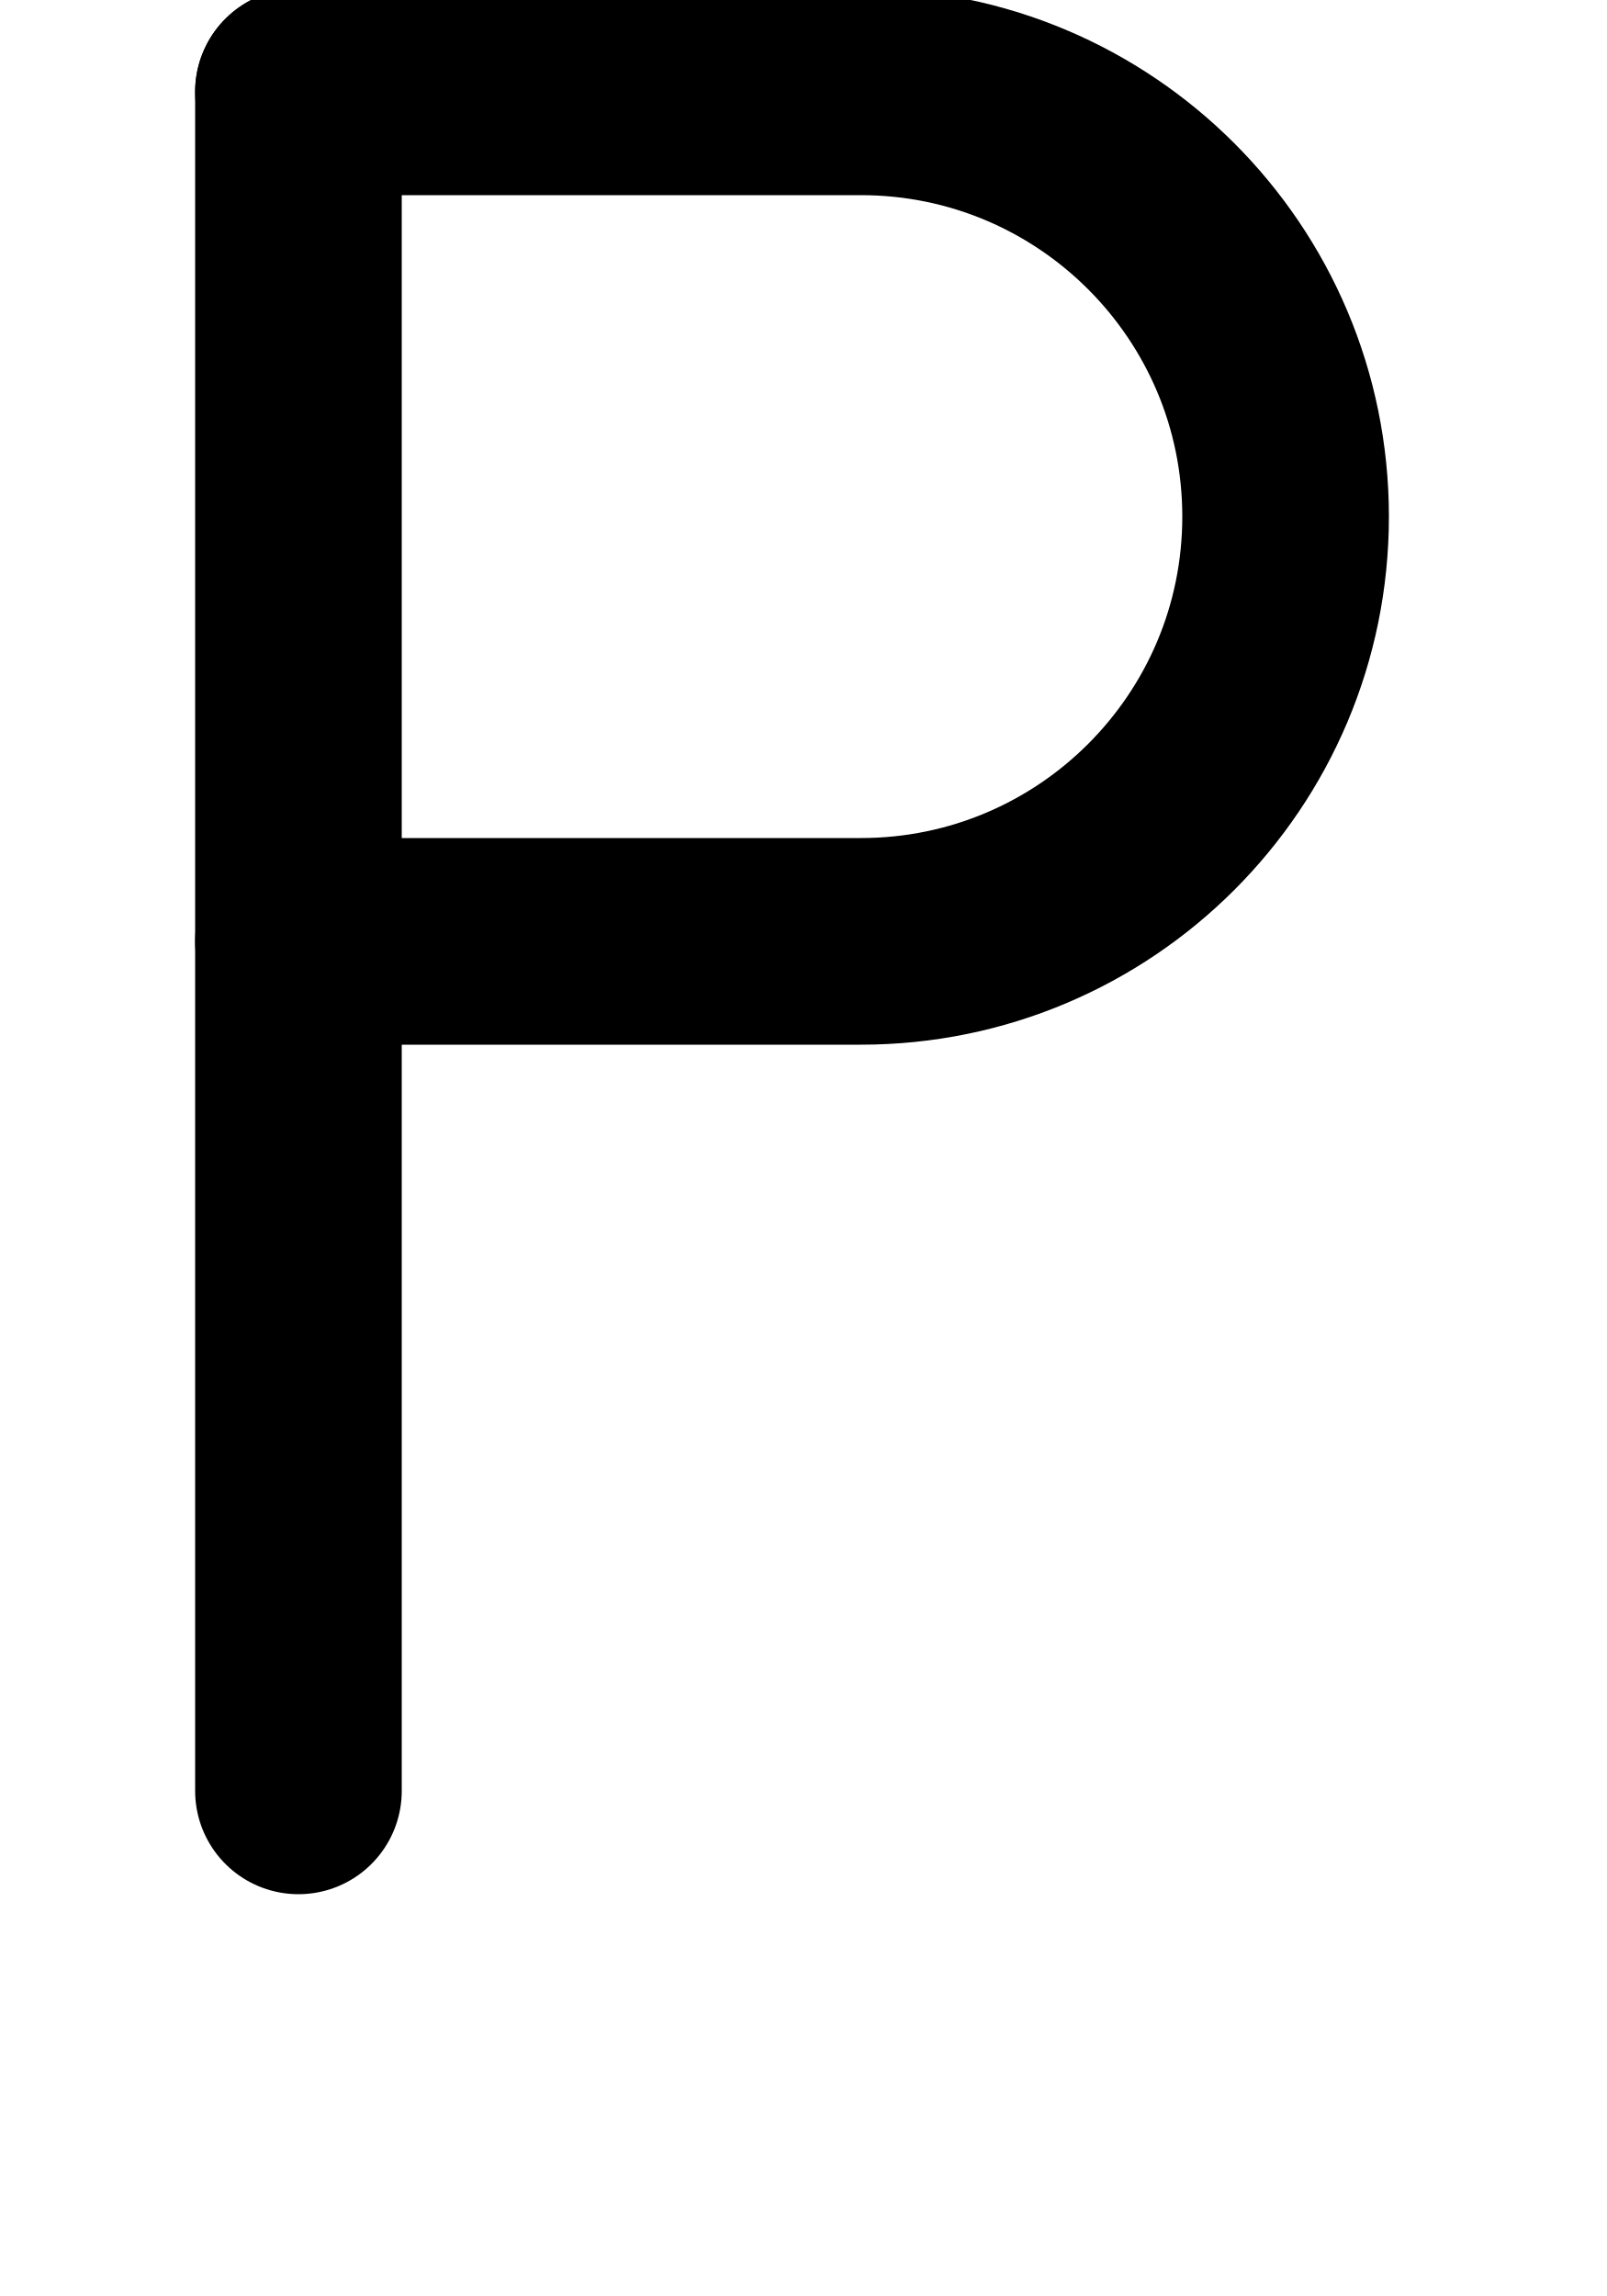
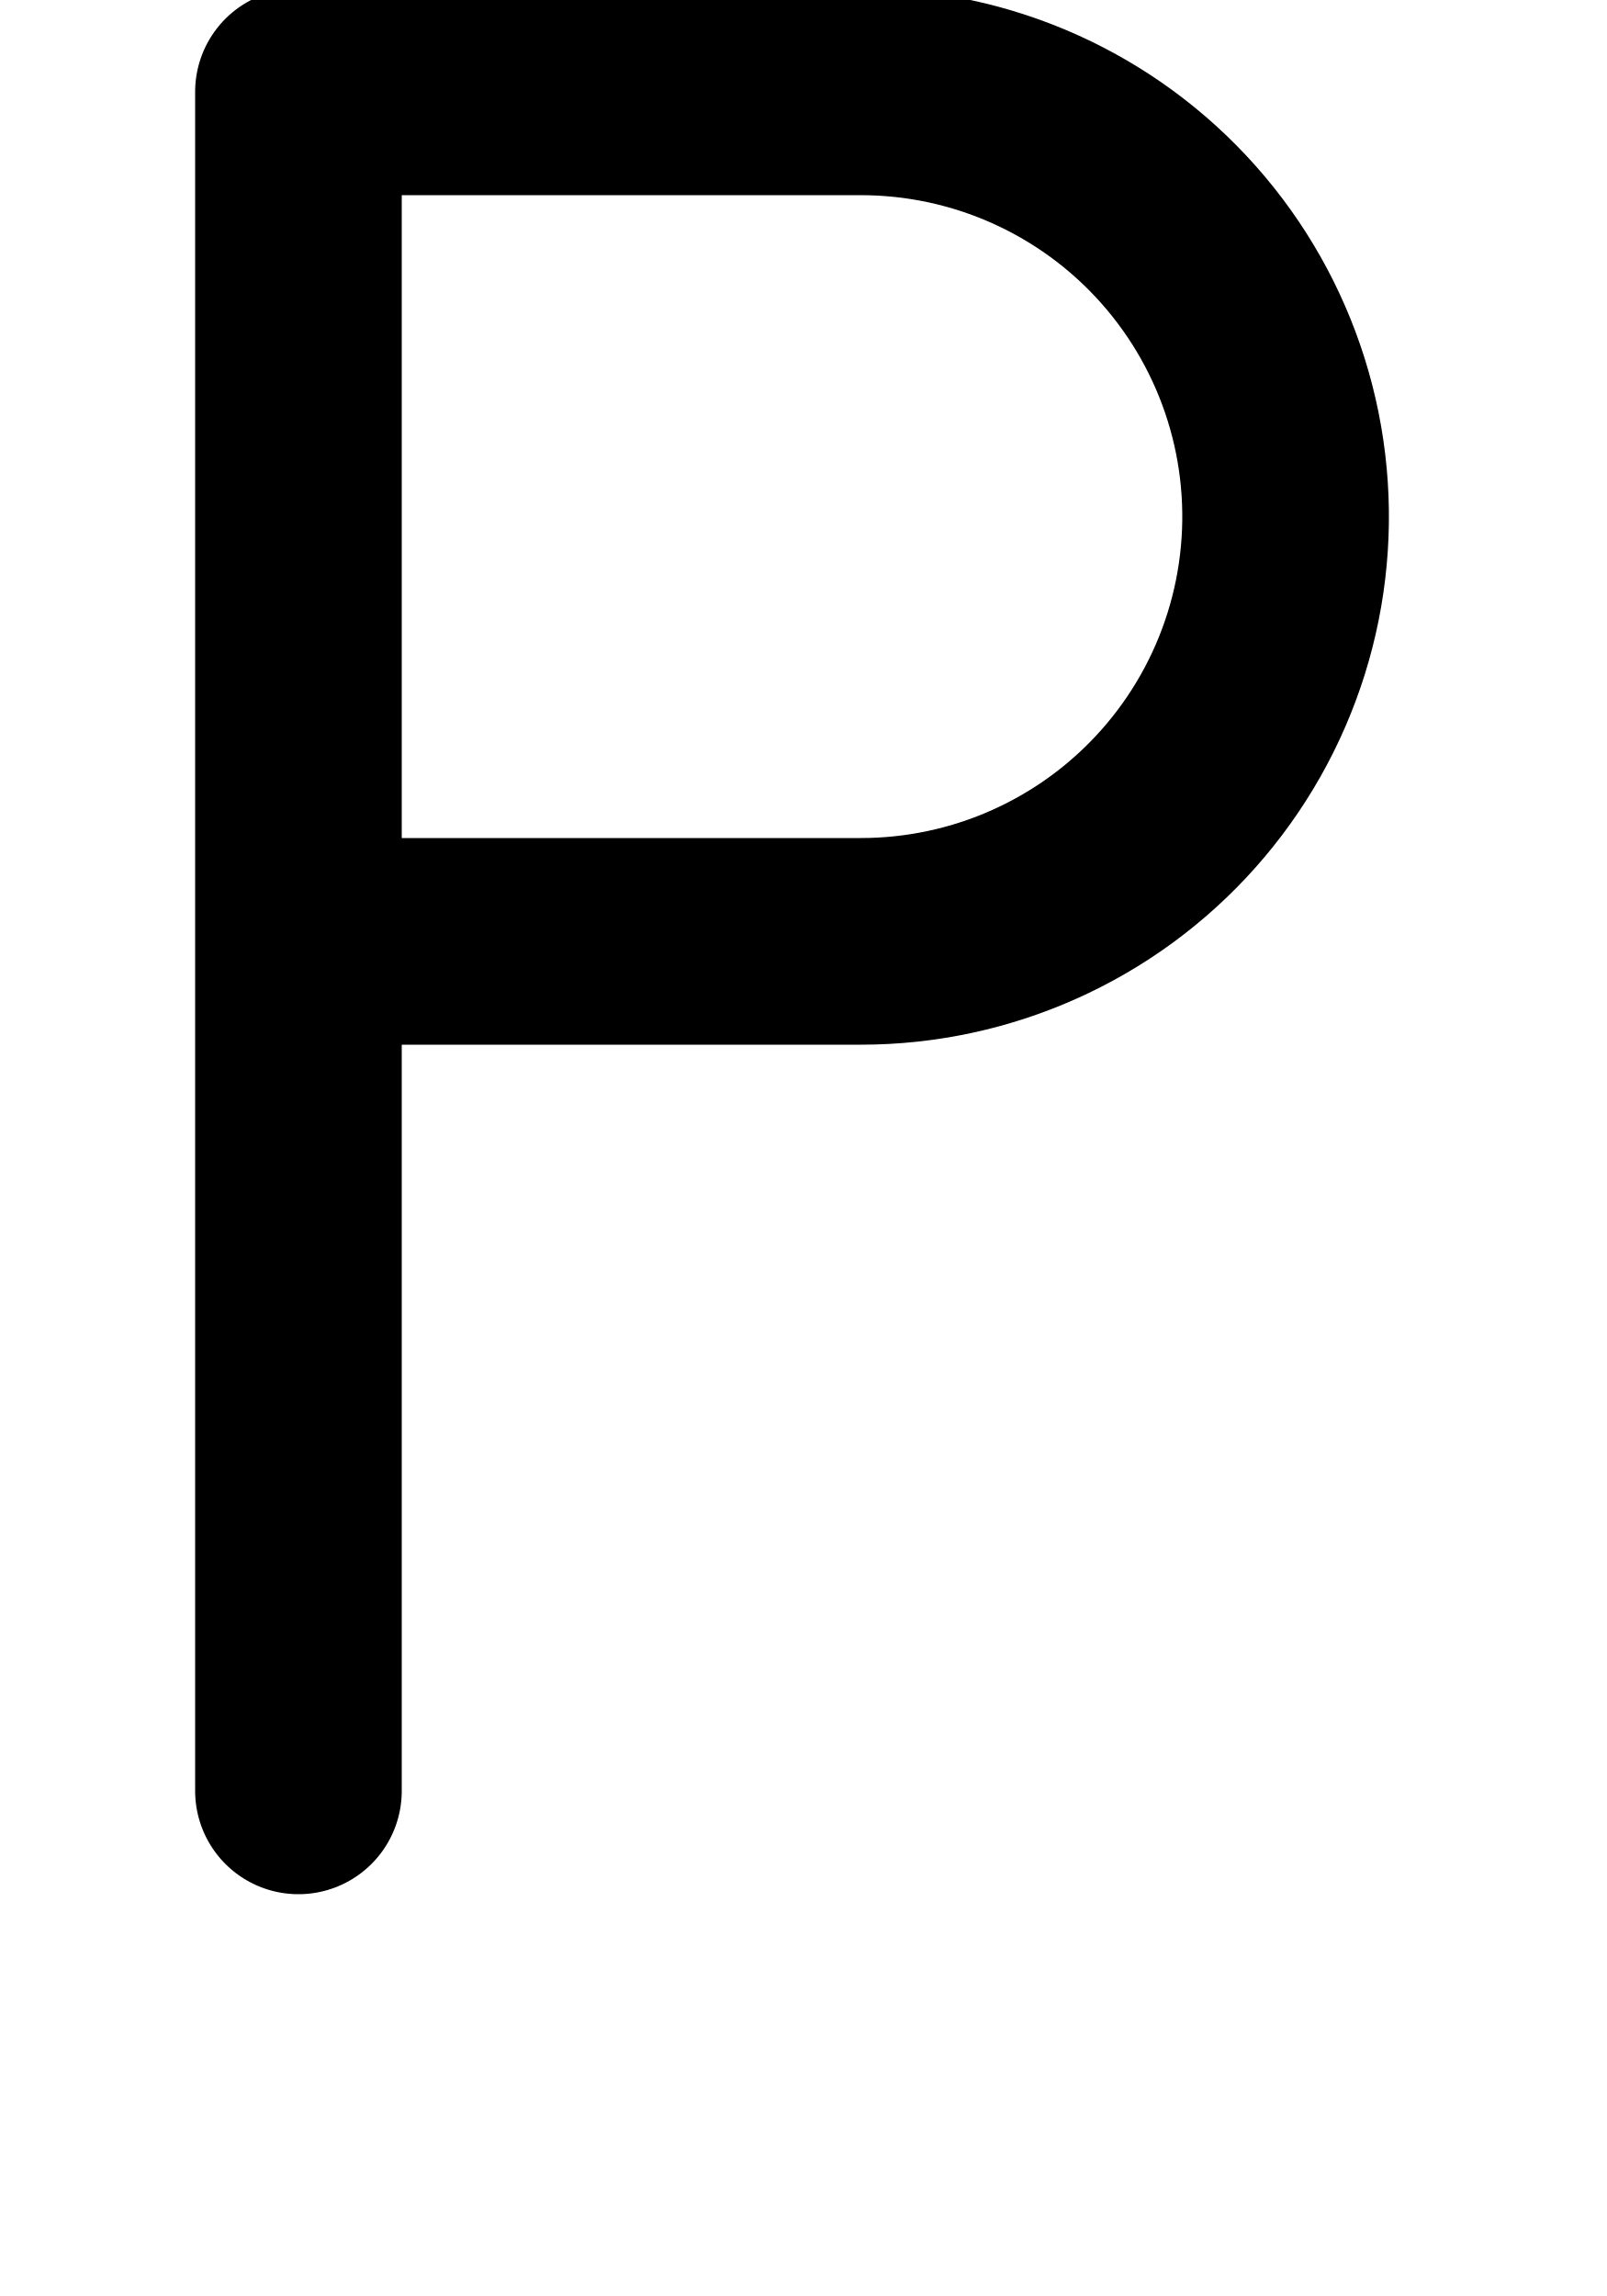
<svg xmlns="http://www.w3.org/2000/svg" viewBox="0 0 700.000 1000">
-   <path d="M 130.000 40.000 V 780.000" fill="none" stroke="black" stroke-width="90.000" stroke-linecap="round" stroke-linejoin="round" />
-   <path d="M 130.000 40.000 H 375.000 A 185.000 185.000 0 0 1 560.000 225.000 A 185.000 185.000 0 0 1 375.000 410.000 H 130.000" fill="none" stroke="black" stroke-width="90.000" stroke-linecap="round" stroke-linejoin="round" />
+   <path d="M 130.000 -5.000 L 128.528 -4.976 L 127.057 -4.904 L 125.589 -4.783 L 124.126 -4.615 L 122.670 -4.399 L 121.221 -4.135 L 119.782 -3.824 L 119.782 -3.824 L 118.353 -3.467 L 116.937 -3.062 L 116.436 -2.901 L 115.535 -2.612 L 114.763 -2.335 L 114.149 -2.116 L 112.779 -1.575 L 111.428 -0.989 L 110.097 -0.359 L 108.787 0.314 L 107.500 1.029 L 106.237 1.786 L 104.999 2.584 L 103.789 3.422 L 102.606 4.299 L 102.606 4.299 L 102.606 4.299 L 101.452 5.215 L 100.329 6.167 L 99.238 7.156 L 98.549 7.824 L 98.180 8.180 L 97.156 9.238 L 96.167 10.329 L 95.215 11.452 L 94.670 12.139 L 94.299 12.606 L 93.422 13.789 L 92.584 14.999 L 91.786 16.237 L 91.369 16.932 L 91.029 17.500 L 90.314 18.787 L 89.641 20.097 L 89.011 21.428 L 88.821 21.867 L 88.425 22.779 L 88.045 23.743 L 87.884 24.149 L 87.388 25.535 L 87.223 26.050 L 86.938 26.937 L 86.533 28.353 L 86.176 29.782 L 85.918 30.974 L 85.865 31.221 L 85.601 32.670 L 85.563 32.923 L 85.385 34.126 L 85.217 35.589 L 85.101 36.997 L 85.096 37.057 L 85.024 38.528 L 85.000 40.000 L 85.000 40.000 L 85.000 410.000 L 85.000 780.000 L 85.024 781.472 L 85.096 782.943 L 85.217 784.411 L 85.385 785.874 L 85.601 787.330 L 85.865 788.779 L 86.176 790.218 L 86.533 791.647 L 86.938 793.063 L 87.388 794.465 L 87.884 795.851 L 88.425 797.221 L 89.011 798.572 L 89.641 799.903 L 90.314 801.213 L 91.029 802.500 L 91.786 803.763 L 92.584 805.001 L 93.422 806.211 L 94.299 807.394 L 95.215 808.548 L 96.167 809.671 L 97.156 810.762 L 98.180 811.820 L 99.238 812.844 L 100.329 813.833 L 101.452 814.785 L 102.606 815.701 L 103.789 816.578 L 104.999 817.416 L 106.237 818.214 L 107.500 818.971 L 108.787 819.686 L 110.097 820.359 L 111.428 820.989 L 112.779 821.575 L 114.149 822.116 L 115.535 822.612 L 116.937 823.062 L 118.353 823.467 L 119.782 823.824 L 121.221 824.135 L 122.670 824.399 L 124.126 824.615 L 125.589 824.783 L 127.057 824.904 L 128.528 824.976 L 130.000 825.000 L 131.472 824.976 L 132.943 824.904 L 134.411 824.783 L 135.874 824.615 L 137.330 824.399 L 138.779 824.135 L 140.218 823.824 L 141.647 823.467 L 143.063 823.062 L 144.465 822.612 L 145.851 822.116 L 147.221 821.575 L 148.572 820.989 L 149.903 820.359 L 151.213 819.686 L 152.500 818.971 L 153.763 818.214 L 155.001 817.416 L 156.211 816.578 L 157.394 815.701 L 158.548 814.785 L 159.671 813.833 L 160.762 812.844 L 161.820 811.820 L 162.844 810.762 L 163.833 809.671 L 164.785 808.548 L 165.701 807.394 L 166.578 806.211 L 167.416 805.001 L 168.214 803.763 L 168.971 802.500 L 169.686 801.213 L 170.359 799.903 L 170.989 798.572 L 171.575 797.221 L 172.116 795.851 L 172.612 794.465 L 173.062 793.063 L 173.467 791.647 L 173.824 790.218 L 174.135 788.779 L 174.399 787.330 L 174.615 785.874 L 174.783 784.411 L 174.904 782.943 L 174.976 781.472 L 175.000 780.000 L 175.000 455.000 L 375.000 455.000 L 375.297 454.995 L 375.594 454.996 L 380.477 454.932 L 381.665 454.900 L 386.545 454.707 L 387.731 454.644 L 392.604 454.322 L 393.789 454.228 L 398.652 453.778 L 399.833 453.652 L 404.683 453.073 L 405.860 452.917 L 410.693 452.210 L 411.866 452.023 L 416.678 451.189 L 417.846 450.971 L 422.634 450.010 L 423.796 449.761 L 428.557 448.674 L 429.712 448.395 L 434.443 447.183 L 435.589 446.873 L 440.287 445.536 L 441.425 445.196 L 446.085 443.736 L 447.214 443.366 L 451.835 441.783 L 452.953 441.384 L 457.530 439.680 L 458.638 439.250 L 463.168 437.426 L 464.264 436.968 L 468.745 435.025 L 469.829 434.538 L 474.256 432.477 L 475.327 431.962 L 479.699 429.785 L 480.755 429.241 L 485.068 426.950 L 486.109 426.378 L 490.360 423.974 L 491.386 423.375 L 495.572 420.859 L 496.582 420.234 L 500.700 417.608 L 501.694 416.956 L 505.741 414.223 L 506.716 413.545 L 510.690 410.706 L 511.648 410.003 L 515.545 407.060 L 516.483 406.331 L 520.302 403.286 L 521.221 402.533 L 524.957 399.388 L 525.856 398.612 L 529.508 395.369 L 530.386 394.569 L 533.952 391.231 L 534.808 390.408 L 538.284 386.978 L 539.119 386.132 L 542.503 382.611 L 543.315 381.744 L 546.605 378.135 L 547.394 377.246 L 550.588 373.551 L 551.353 372.642 L 554.448 368.865 L 555.189 367.936 L 558.183 364.078 L 558.899 363.130 L 561.790 359.194 L 562.481 358.227 L 565.267 354.216 L 565.932 353.232 L 568.612 349.149 L 569.251 348.147 L 571.822 343.995 L 572.434 342.977 L 574.894 338.758 L 575.479 337.724 L 577.827 333.442 L 578.385 332.393 L 580.619 328.050 L 581.149 326.986 L 583.268 322.586 L 583.769 321.509 L 585.771 317.055 L 586.244 315.965 L 588.128 311.459 L 588.571 310.357 L 590.336 305.803 L 590.750 304.689 L 592.394 300.090 L 592.779 298.967 L 594.300 294.326 L 594.655 293.192 L 596.054 288.513 L 596.379 287.370 L 597.653 282.655 L 597.948 281.505 L 599.097 276.758 L 599.362 275.600 L 600.386 270.825 L 600.619 269.660 L 601.517 264.859 L 601.720 263.689 L 602.490 258.866 L 602.662 257.690 L 603.305 252.849 L 603.445 251.669 L 603.960 246.813 L 604.070 245.630 L 604.456 240.761 L 604.535 239.576 L 604.792 234.699 L 604.839 233.512 L 604.968 228.630 L 604.984 227.442 L 604.984 222.558 L 604.968 221.370 L 604.839 216.488 L 604.792 215.301 L 604.535 210.424 L 604.456 209.239 L 604.070 204.370 L 603.960 203.187 L 603.445 198.331 L 603.305 197.151 L 602.662 192.310 L 602.490 191.134 L 601.720 186.311 L 601.517 185.141 L 600.619 180.340 L 600.386 179.175 L 599.362 174.400 L 599.097 173.242 L 597.948 168.495 L 597.653 167.345 L 596.379 162.630 L 596.054 161.487 L 594.655 156.808 L 594.300 155.674 L 592.779 151.033 L 592.394 149.910 L 590.750 145.311 L 590.336 144.197 L 588.571 139.643 L 588.128 138.541 L 586.244 134.035 L 585.771 132.945 L 583.769 128.491 L 583.268 127.414 L 581.149 123.014 L 580.619 121.950 L 578.385 117.607 L 577.827 116.558 L 575.479 112.276 L 574.894 111.242 L 572.434 107.023 L 571.822 106.005 L 569.251 101.853 L 568.612 100.851 L 565.932 96.768 L 565.267 95.784 L 562.481 91.773 L 561.790 90.806 L 558.899 86.870 L 558.183 85.922 L 555.189 82.064 L 554.448 81.135 L 551.353 77.358 L 550.588 76.449 L 547.394 72.754 L 546.605 71.865 L 543.315 68.256 L 542.503 67.389 L 539.119 63.868 L 538.284 63.022 L 534.808 59.592 L 533.952 58.769 L 530.386 55.431 L 529.508 54.631 L 525.856 51.388 L 524.957 50.612 L 521.221 47.467 L 520.302 46.714 L 516.483 43.669 L 515.545 42.940 L 511.648 39.997 L 510.690 39.294 L 506.716 36.455 L 505.741 35.777 L 501.694 33.044 L 500.700 32.392 L 496.582 29.766 L 495.572 29.141 L 491.386 26.625 L 490.360 26.026 L 486.109 23.622 L 485.068 23.050 L 480.755 20.759 L 479.699 20.215 L 475.327 18.038 L 474.256 17.523 L 469.829 15.462 L 468.745 14.975 L 464.264 13.032 L 463.168 12.574 L 458.638 10.750 L 457.530 10.320 L 452.953 8.616 L 451.835 8.217 L 447.214 6.634 L 446.085 6.264 L 441.425 4.804 L 440.287 4.464 L 435.589 3.127 L 434.443 2.817 L 429.712 1.605 L 428.557 1.326 L 423.796 0.239 L 422.634 -0.010 L 417.846 -0.971 L 416.678 -1.189 L 411.866 -2.023 L 410.693 -2.210 L 405.860 -2.917 L 404.683 -3.073 L 399.833 -3.652 L 398.652 -3.778 L 393.789 -4.228 L 392.604 -4.322 L 387.731 -4.644 L 386.545 -4.707 L 381.665 -4.900 L 380.477 -4.932 L 375.594 -4.996 L 375.297 -4.995 L 375.000 -5.000 L 130.000 -5.000 Z M 374.703 85.000 L 378.695 85.053 L 382.388 85.199 L 386.076 85.443 L 389.756 85.784 L 393.426 86.222 L 397.083 86.757 L 400.724 87.388 L 404.348 88.115 L 407.951 88.937 L 411.531 89.854 L 415.086 90.866 L 418.613 91.970 L 422.109 93.168 L 425.572 94.458 L 429.001 95.838 L 432.391 97.308 L 435.742 98.868 L 439.050 100.515 L 442.314 102.249 L 445.531 104.069 L 448.698 105.973 L 451.815 107.960 L 454.877 110.028 L 457.884 112.177 L 460.834 114.404 L 463.723 116.708 L 466.551 119.088 L 469.315 121.542 L 472.013 124.067 L 474.643 126.663 L 477.204 129.328 L 479.694 132.059 L 482.111 134.855 L 484.453 137.714 L 486.719 140.634 L 488.907 143.612 L 491.016 146.647 L 493.044 149.737 L 494.989 152.879 L 496.851 156.072 L 498.628 159.312 L 500.319 162.598 L 501.923 165.928 L 503.438 169.299 L 504.864 172.709 L 506.199 176.155 L 507.442 179.635 L 508.594 183.147 L 509.652 186.688 L 510.616 190.256 L 511.486 193.848 L 512.261 197.462 L 512.940 201.094 L 513.523 204.744 L 514.009 208.408 L 514.399 212.083 L 514.691 215.767 L 514.886 219.458 L 514.984 223.152 L 514.984 226.848 L 514.886 230.542 L 514.691 234.233 L 514.399 237.917 L 514.009 241.592 L 513.523 245.256 L 512.940 248.906 L 512.261 252.538 L 511.486 256.152 L 510.616 259.744 L 509.652 263.312 L 508.594 266.853 L 507.442 270.365 L 506.199 273.845 L 504.864 277.291 L 503.438 280.701 L 501.923 284.072 L 500.319 287.402 L 498.628 290.688 L 496.851 293.928 L 494.989 297.121 L 493.044 300.263 L 491.016 303.353 L 488.907 306.388 L 486.719 309.366 L 484.453 312.286 L 482.111 315.145 L 479.694 317.941 L 477.204 320.672 L 474.643 323.337 L 472.013 325.933 L 469.315 328.458 L 466.551 330.912 L 463.723 333.292 L 460.834 335.596 L 457.884 337.823 L 454.877 339.972 L 451.815 342.040 L 448.698 344.027 L 445.531 345.931 L 442.314 347.751 L 439.050 349.485 L 435.742 351.132 L 432.391 352.692 L 429.001 354.162 L 425.572 355.542 L 422.109 356.832 L 418.613 358.030 L 415.086 359.134 L 411.531 360.146 L 407.951 361.063 L 404.348 361.885 L 400.724 362.612 L 397.083 363.243 L 393.426 363.778 L 389.756 364.216 L 386.076 364.557 L 382.388 364.801 L 378.695 364.947 L 374.703 365.000 L 175.000 365.000 L 175.000 85.000 L 374.703 85.000 Z" fill="black" fill-rule="evenodd" />
</svg>
